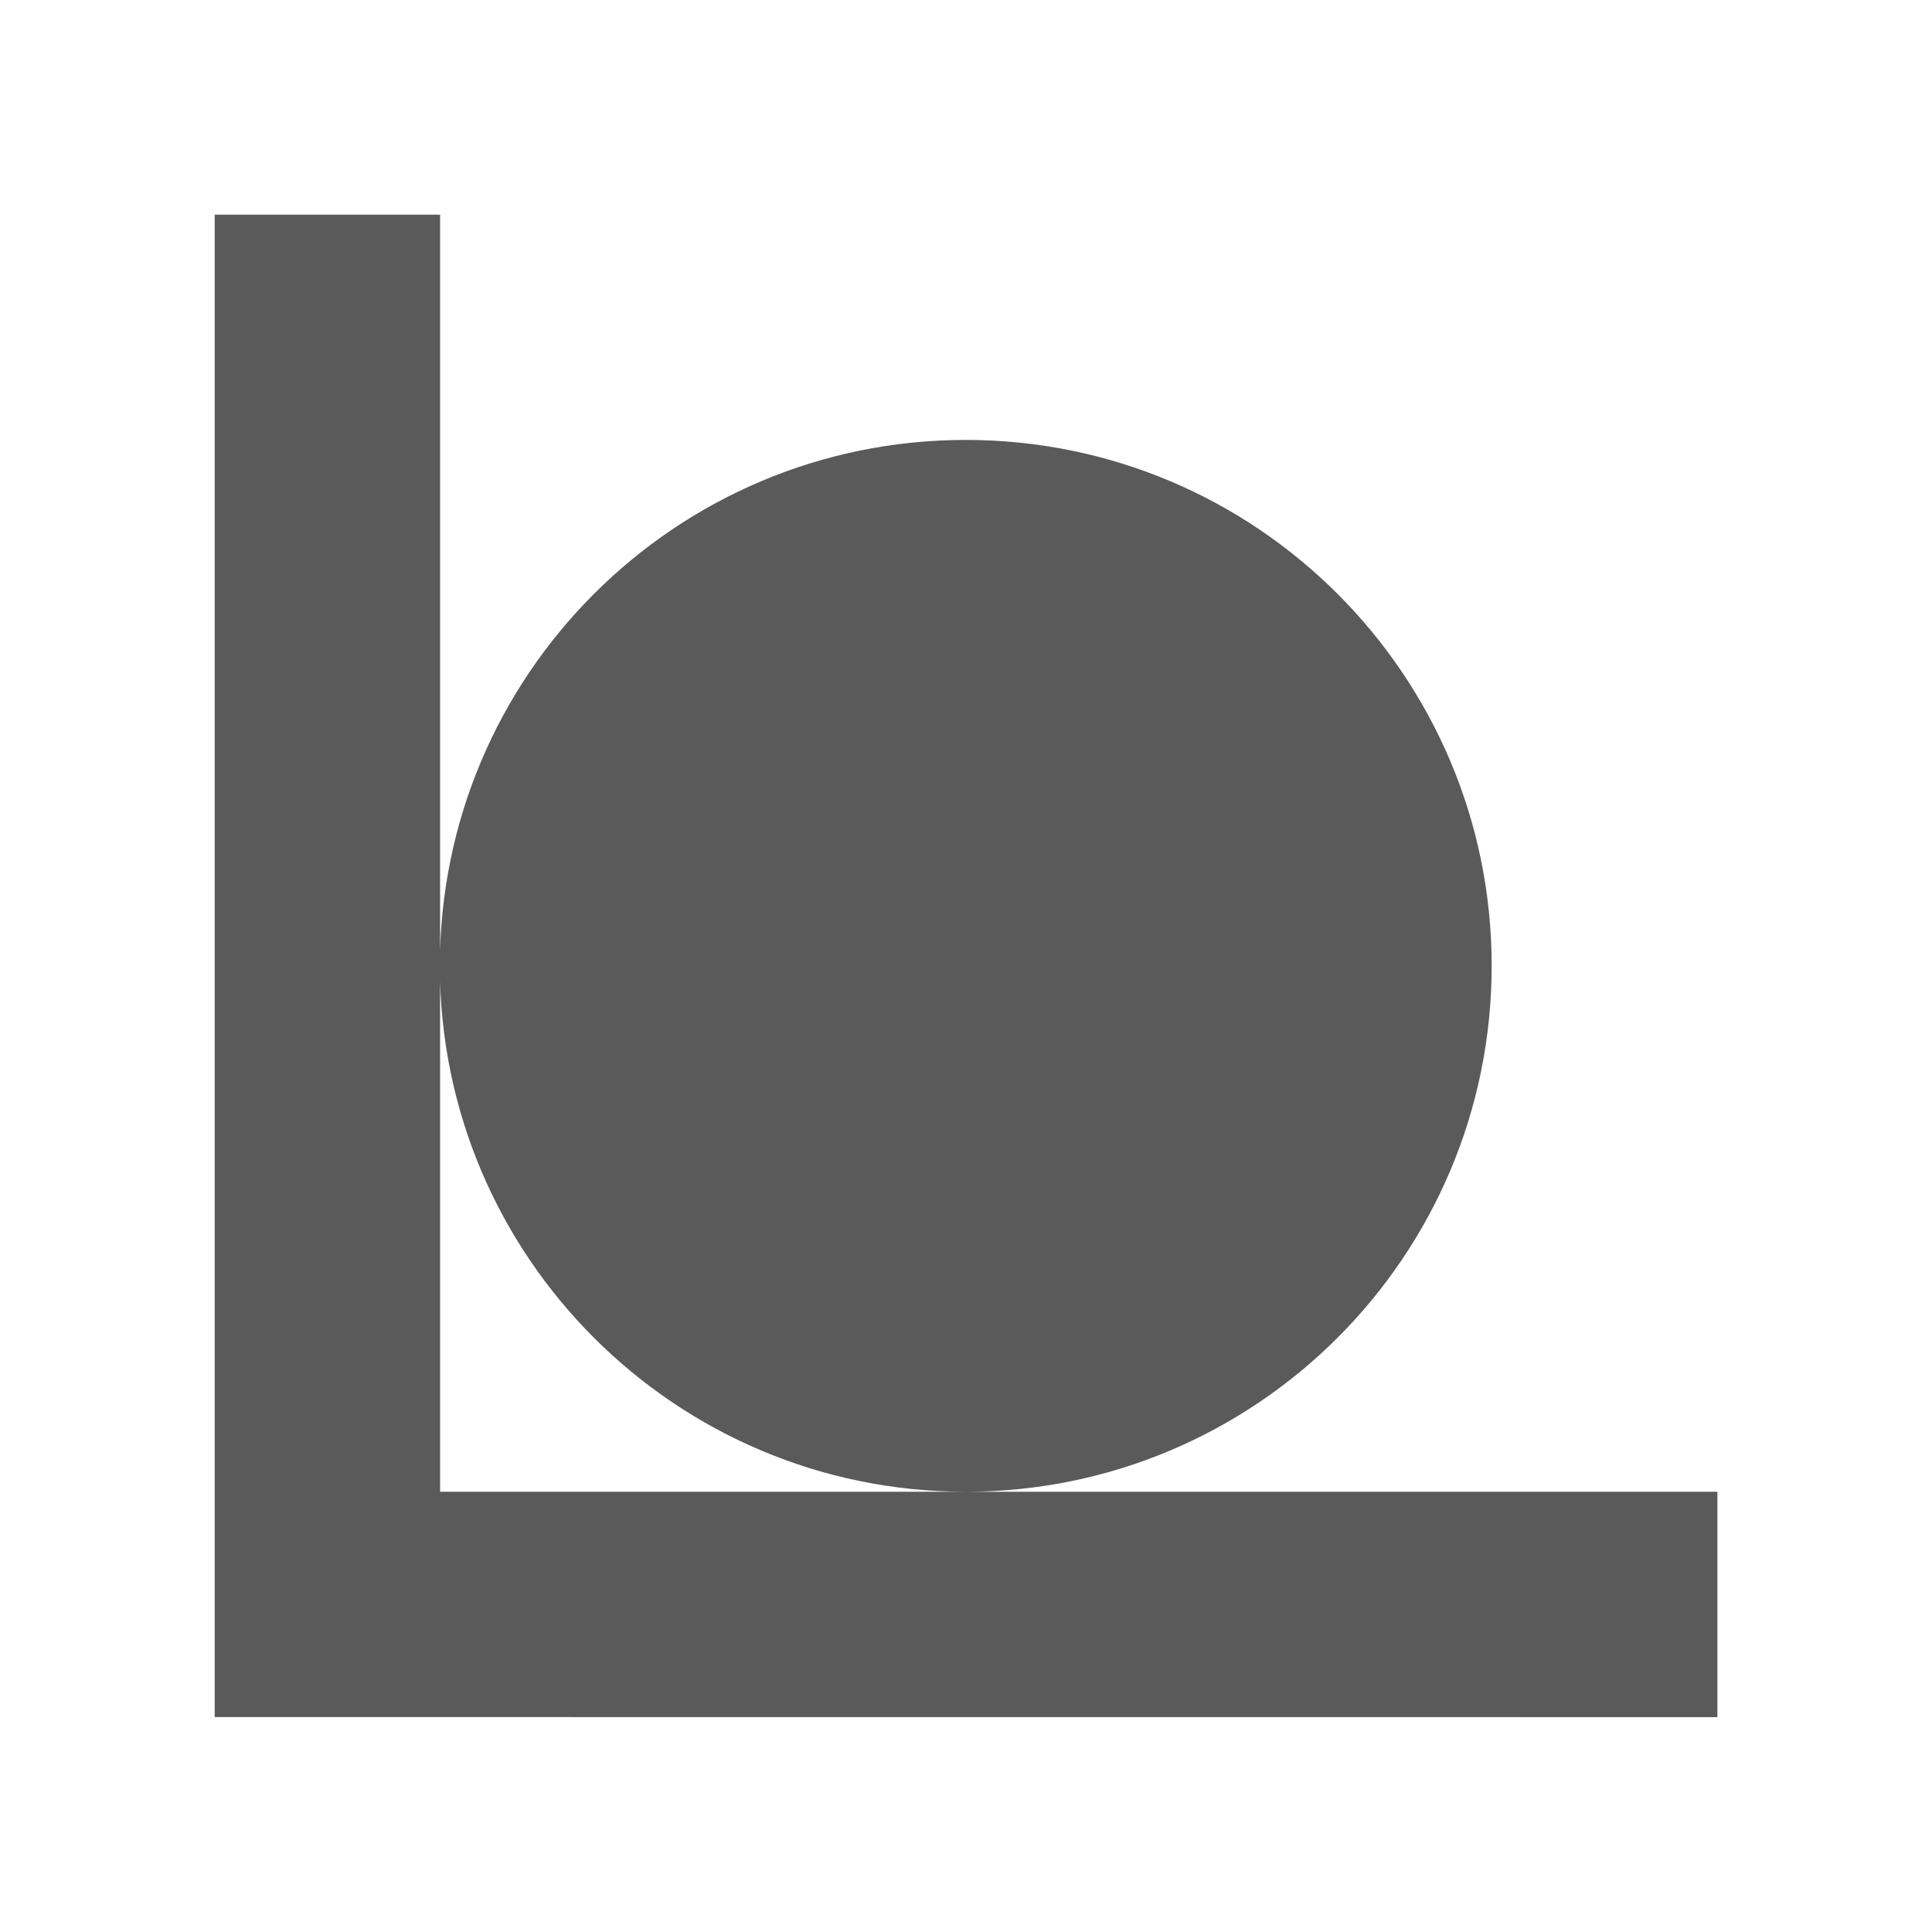
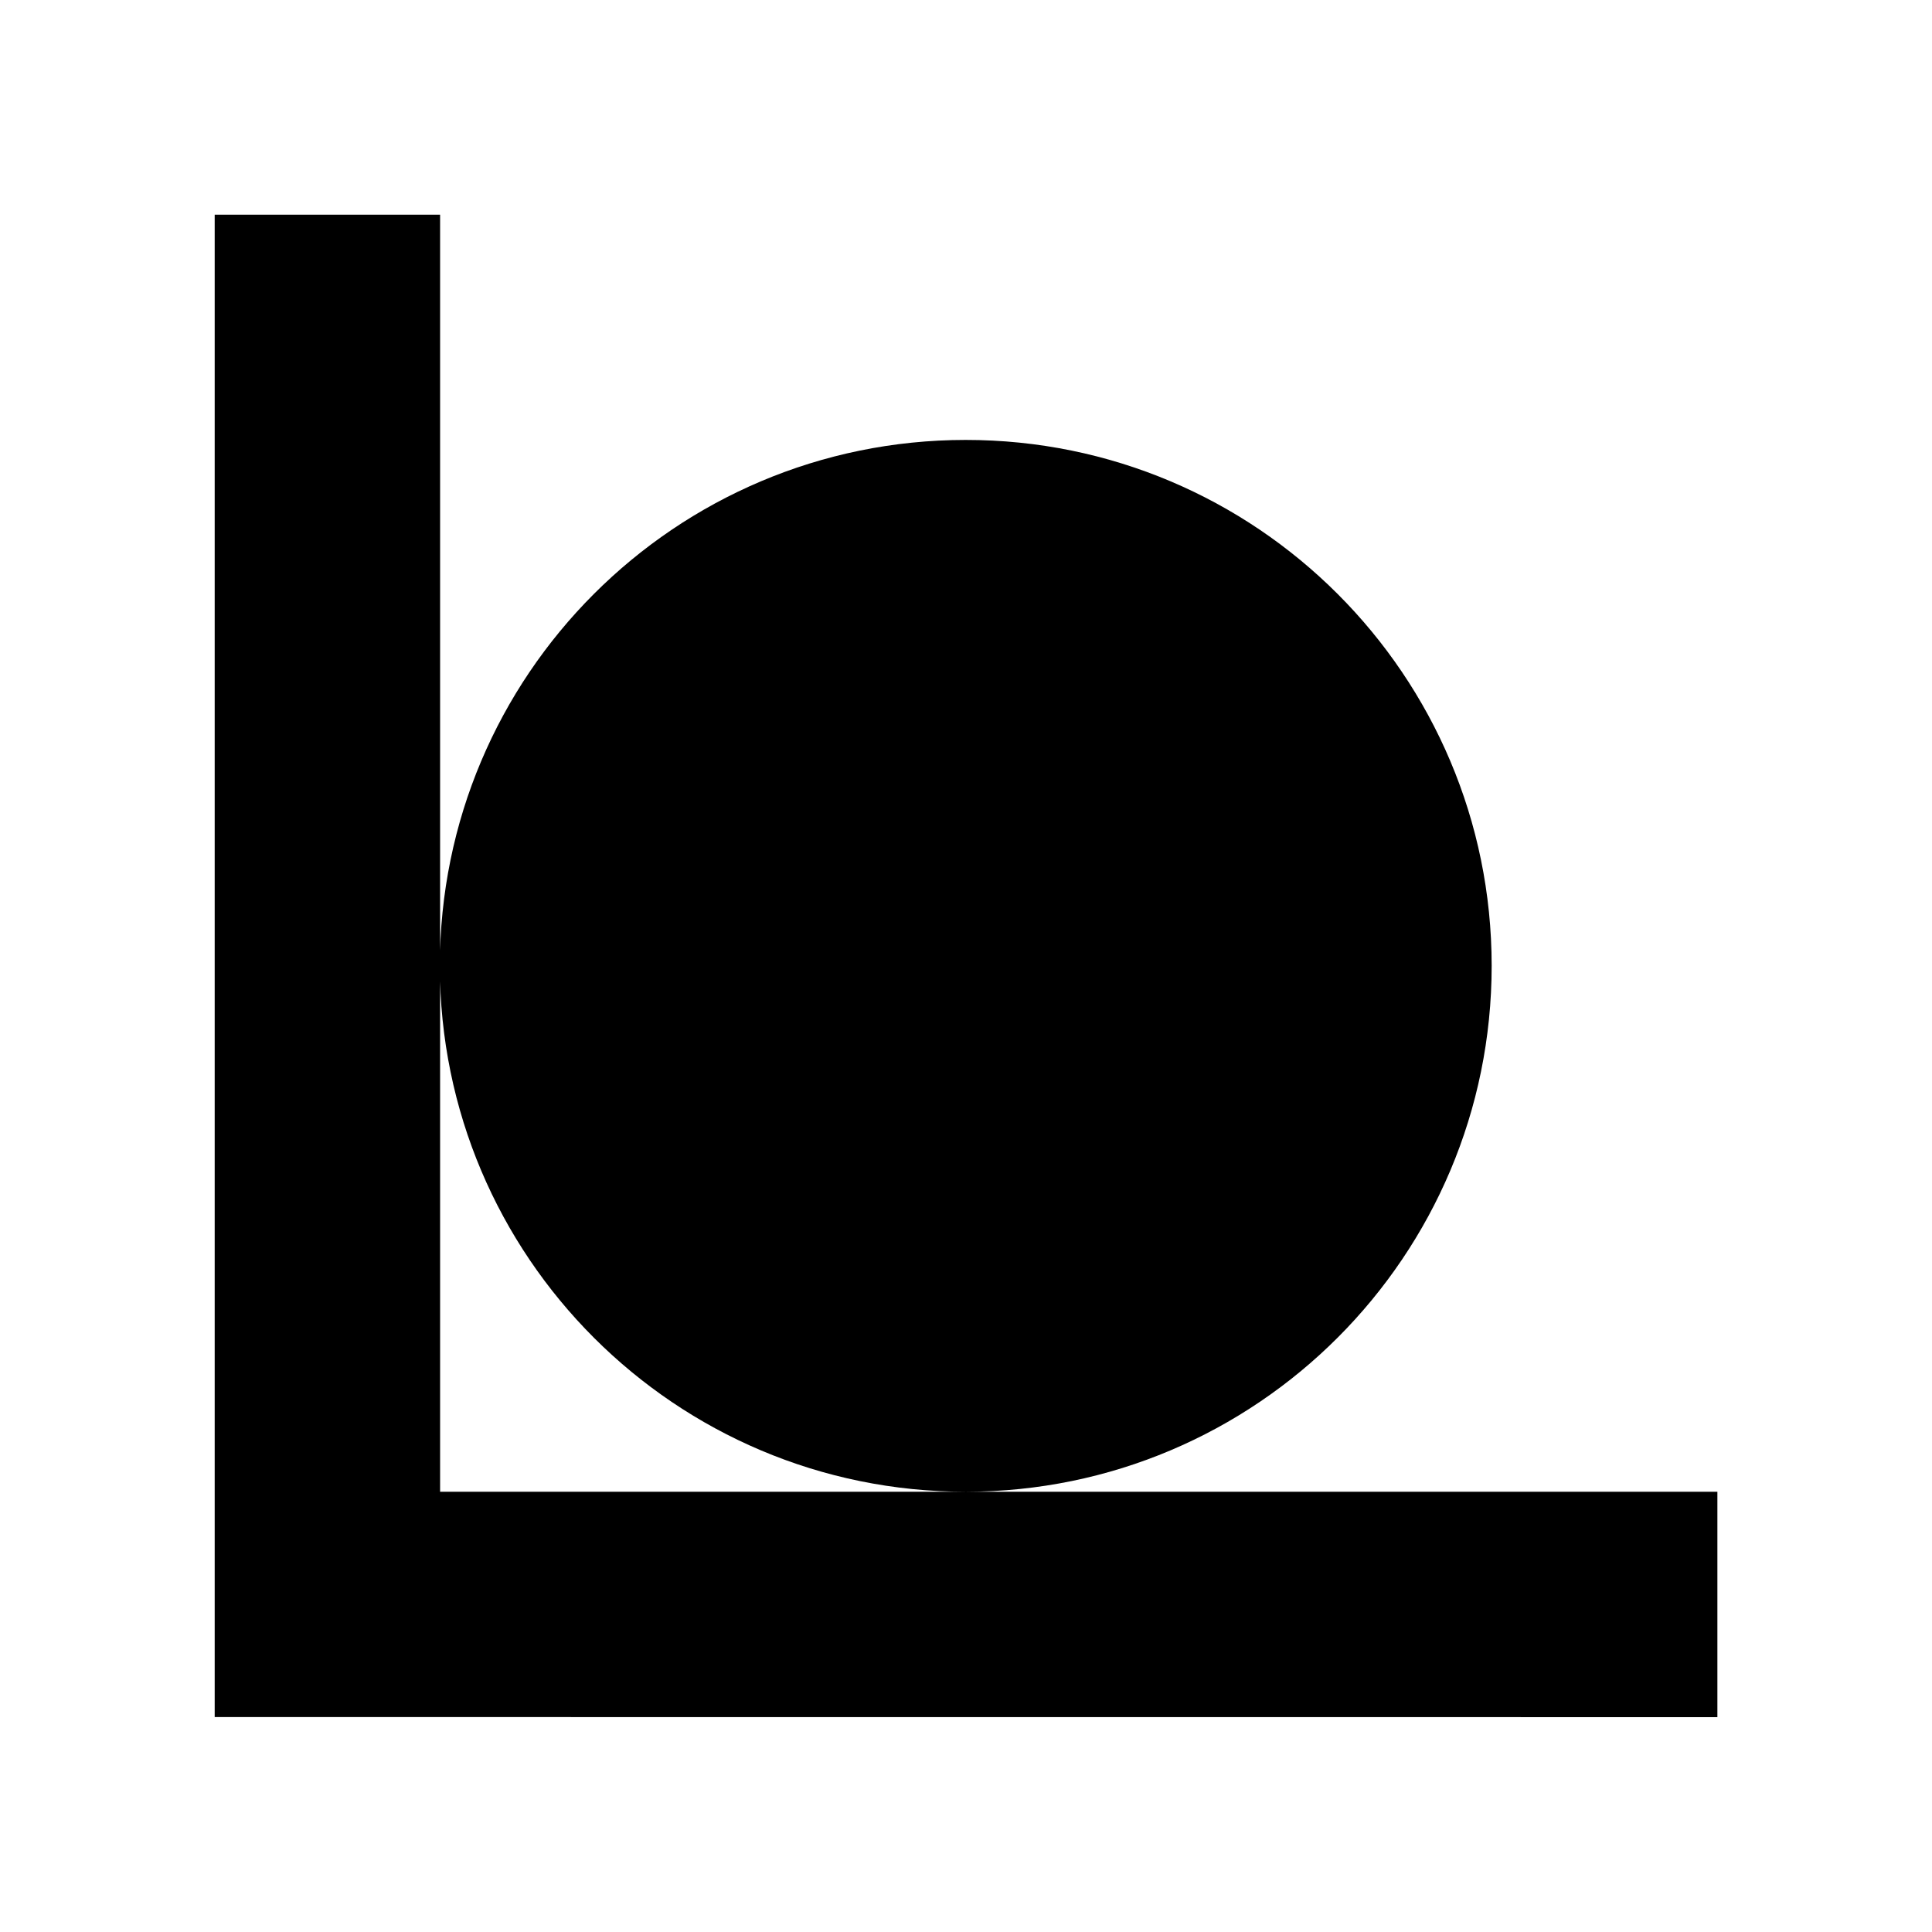
<svg xmlns="http://www.w3.org/2000/svg" id="角球" width="24" height="24" viewBox="0 0 24 24">
-   <path id="角球-2" data-name="角球" d="M0,18.663V0H2.8V15.864H9.332a6.533,6.533,0,1,1,6.531-6.535,6.534,6.534,0,0,1-6.531,6.535h9.335v2.8Z" transform="translate(2.667 2.667)" fill="#5a5a5a" />
+   <path id="角球-2" data-name="角球" d="M0,18.663V0H2.8V15.864H9.332a6.533,6.533,0,1,1,6.531-6.535,6.534,6.534,0,0,1-6.531,6.535h9.335v2.8Z" transform="translate(2.667 2.667)" />
  <rect id="矩形_8278" data-name="矩形 8278" width="24" height="24" fill="none" />
</svg>
